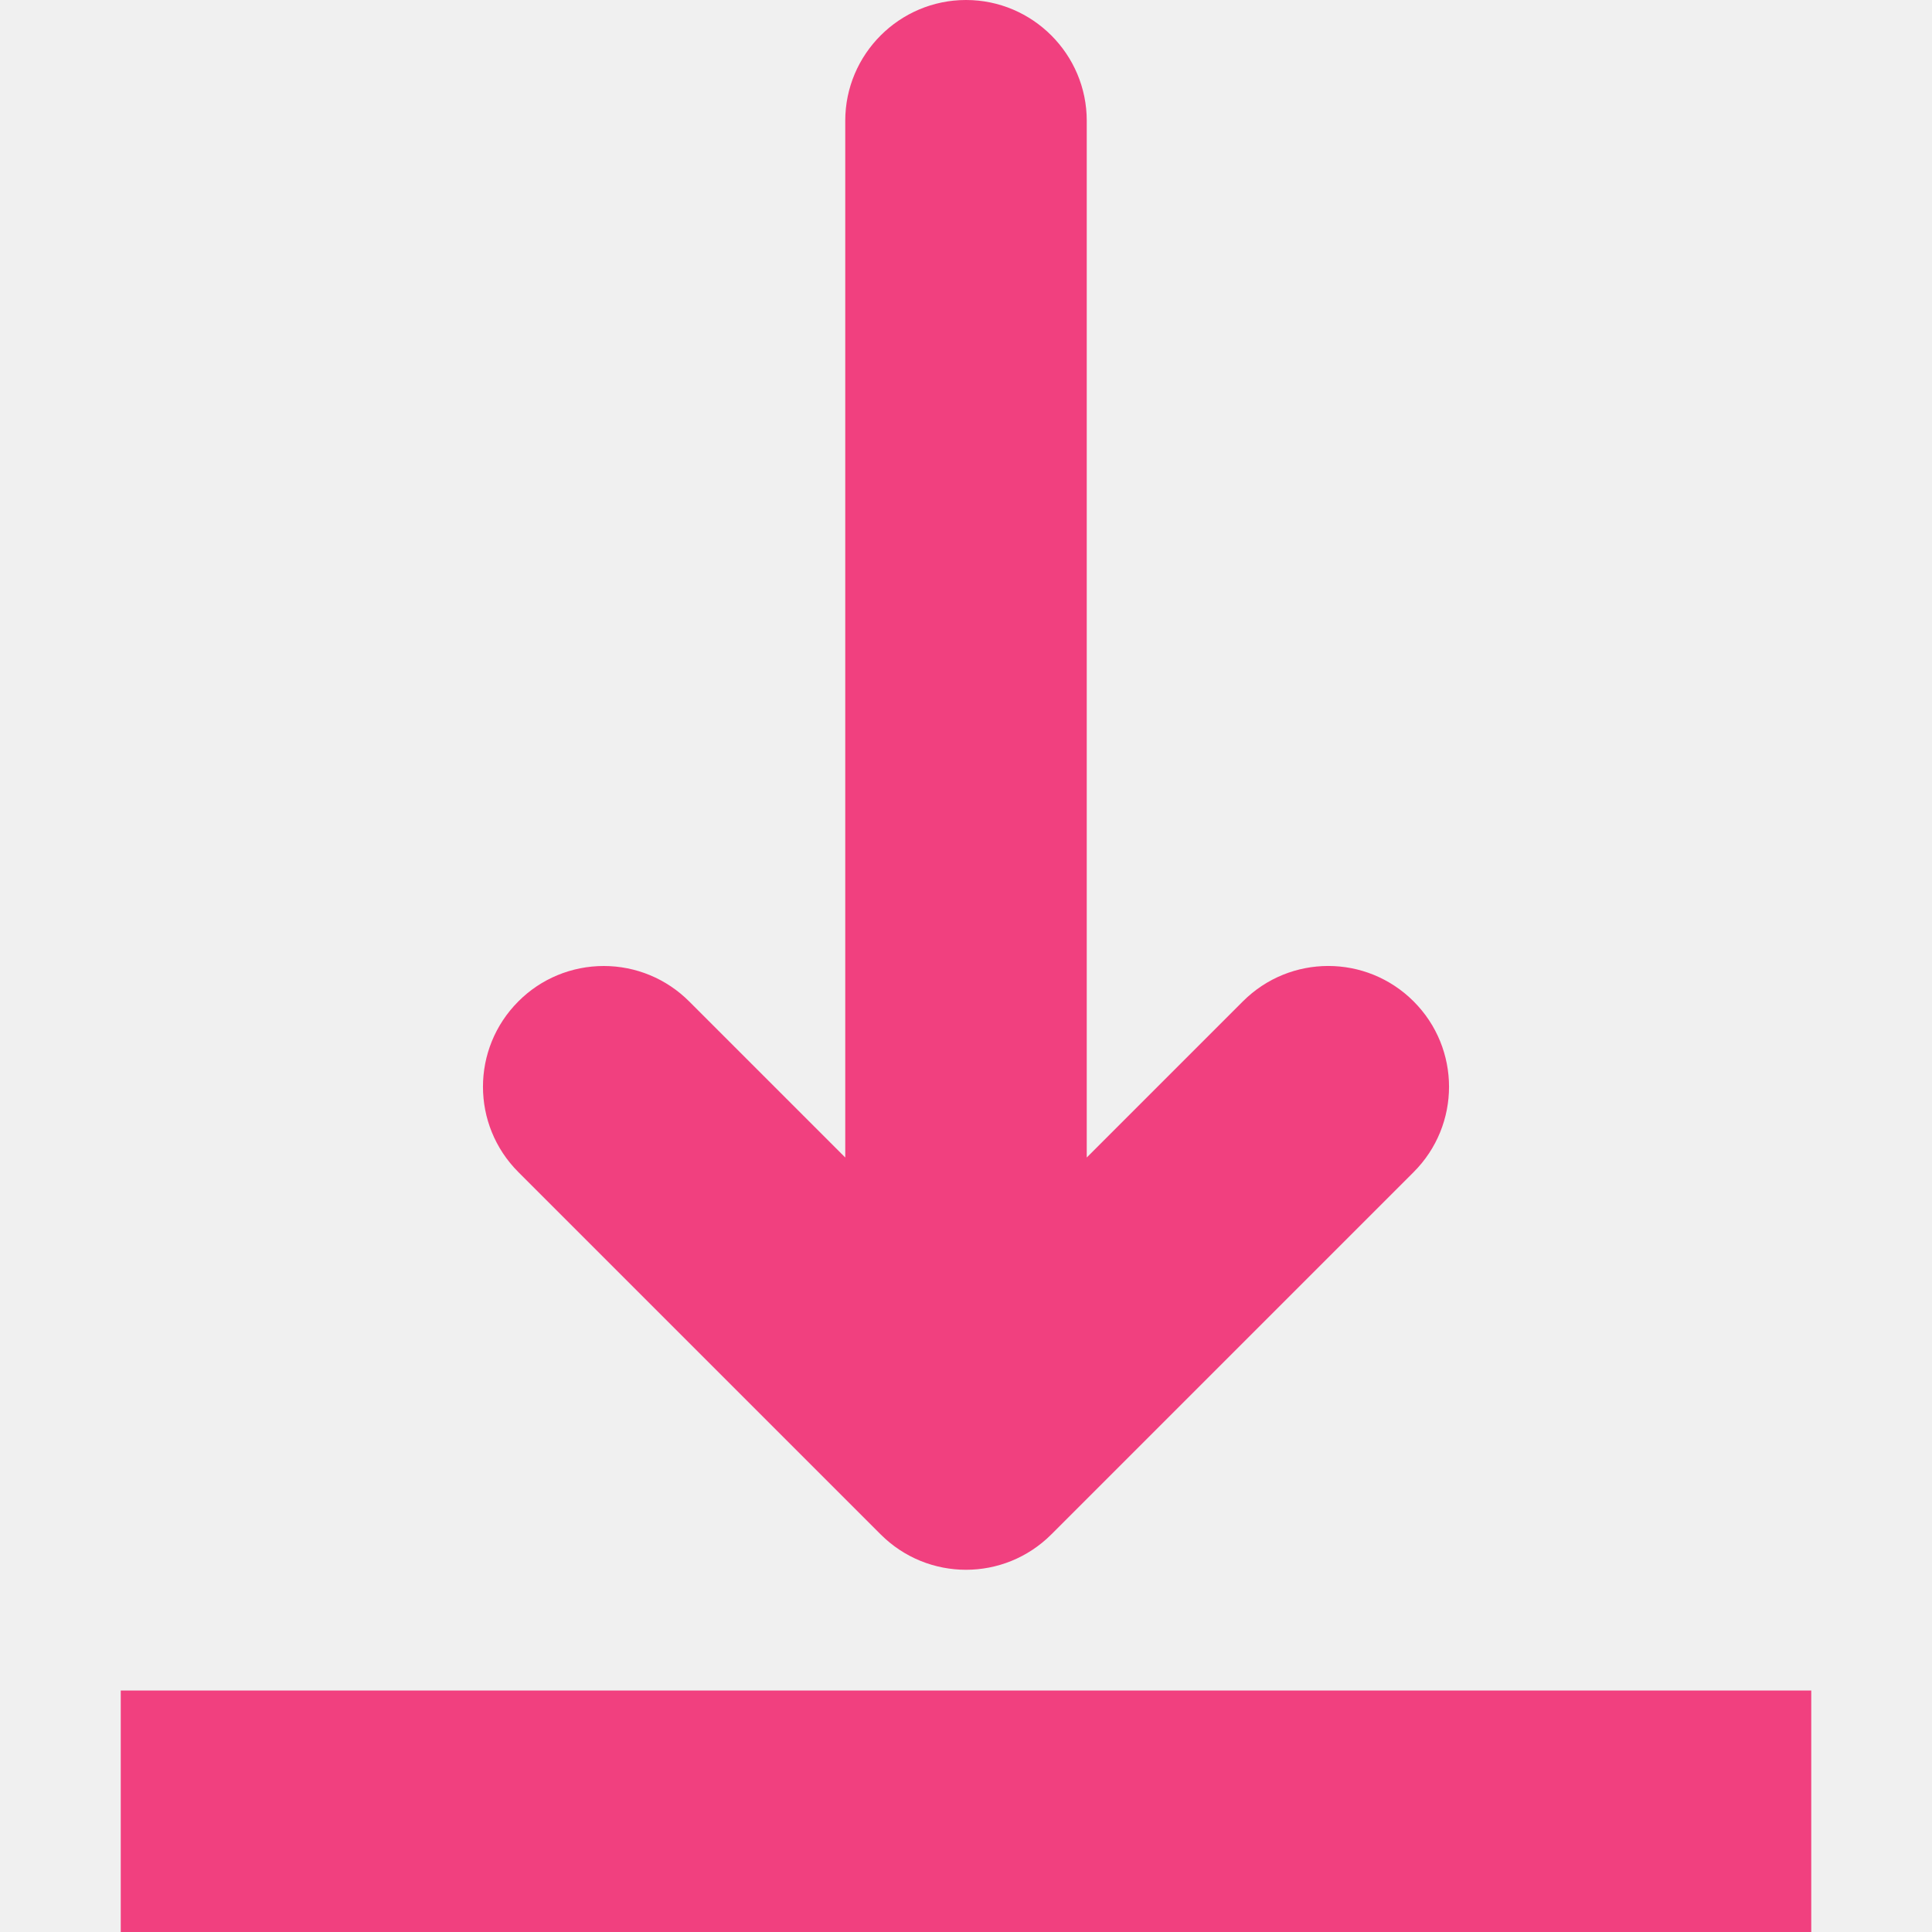
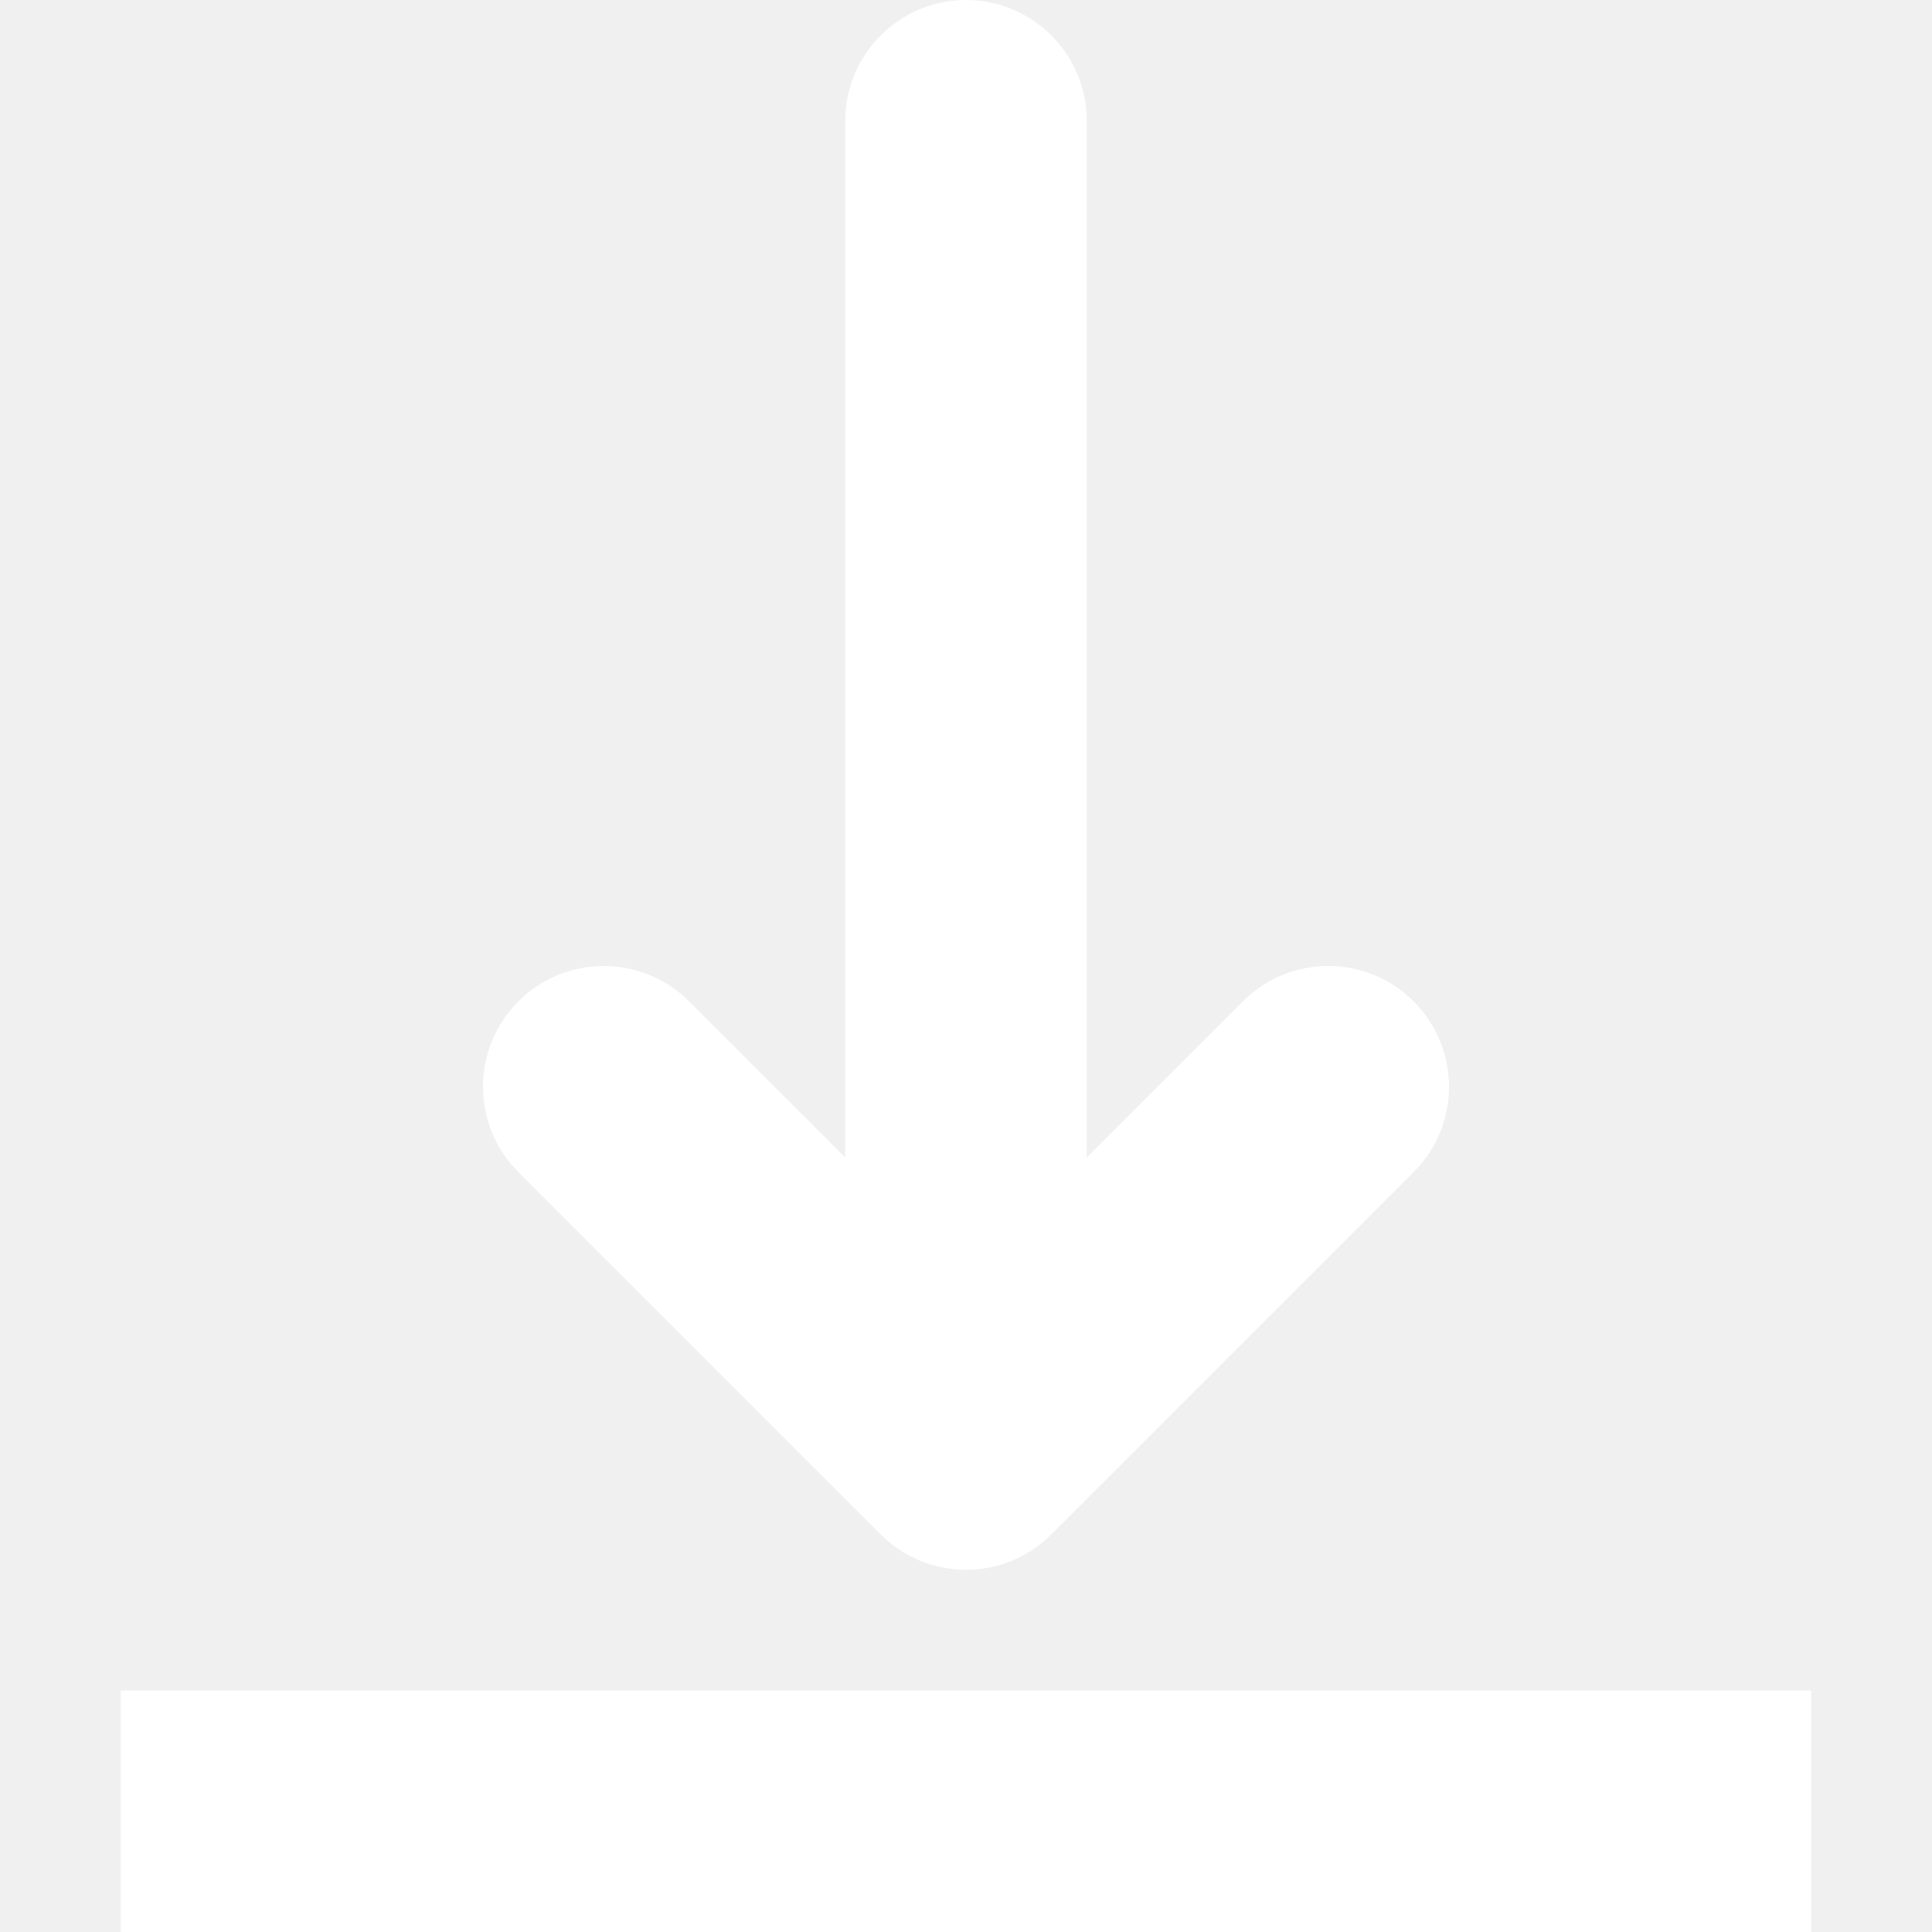
<svg xmlns="http://www.w3.org/2000/svg" height="16px" viewBox="0 0 16 16" width="16px">
-   <g fill="#f1407f">
+   <g fill="#ffffff">
    <path d="m 8 0 c -0.551 0 -1 0.449 -1 1 v 8.586 l -1.293 -1.293 c -0.188 -0.188 -0.441 -0.293 -0.707 -0.293 s -0.52 0.105 -0.707 0.293 c -0.391 0.391 -0.391 1.023 0 1.414 l 3 3 c 0.391 0.391 1.023 0.391 1.414 0 l 3 -3 c 0.391 -0.391 0.391 -1.023 0 -1.414 s -1.023 -0.391 -1.414 0 l -1.293 1.293 v -8.586 c 0 -0.551 -0.449 -1 -1 -1 z m -7 14 v 2 h 14 v -2 z m 0 0" />
  </g>
</svg>
